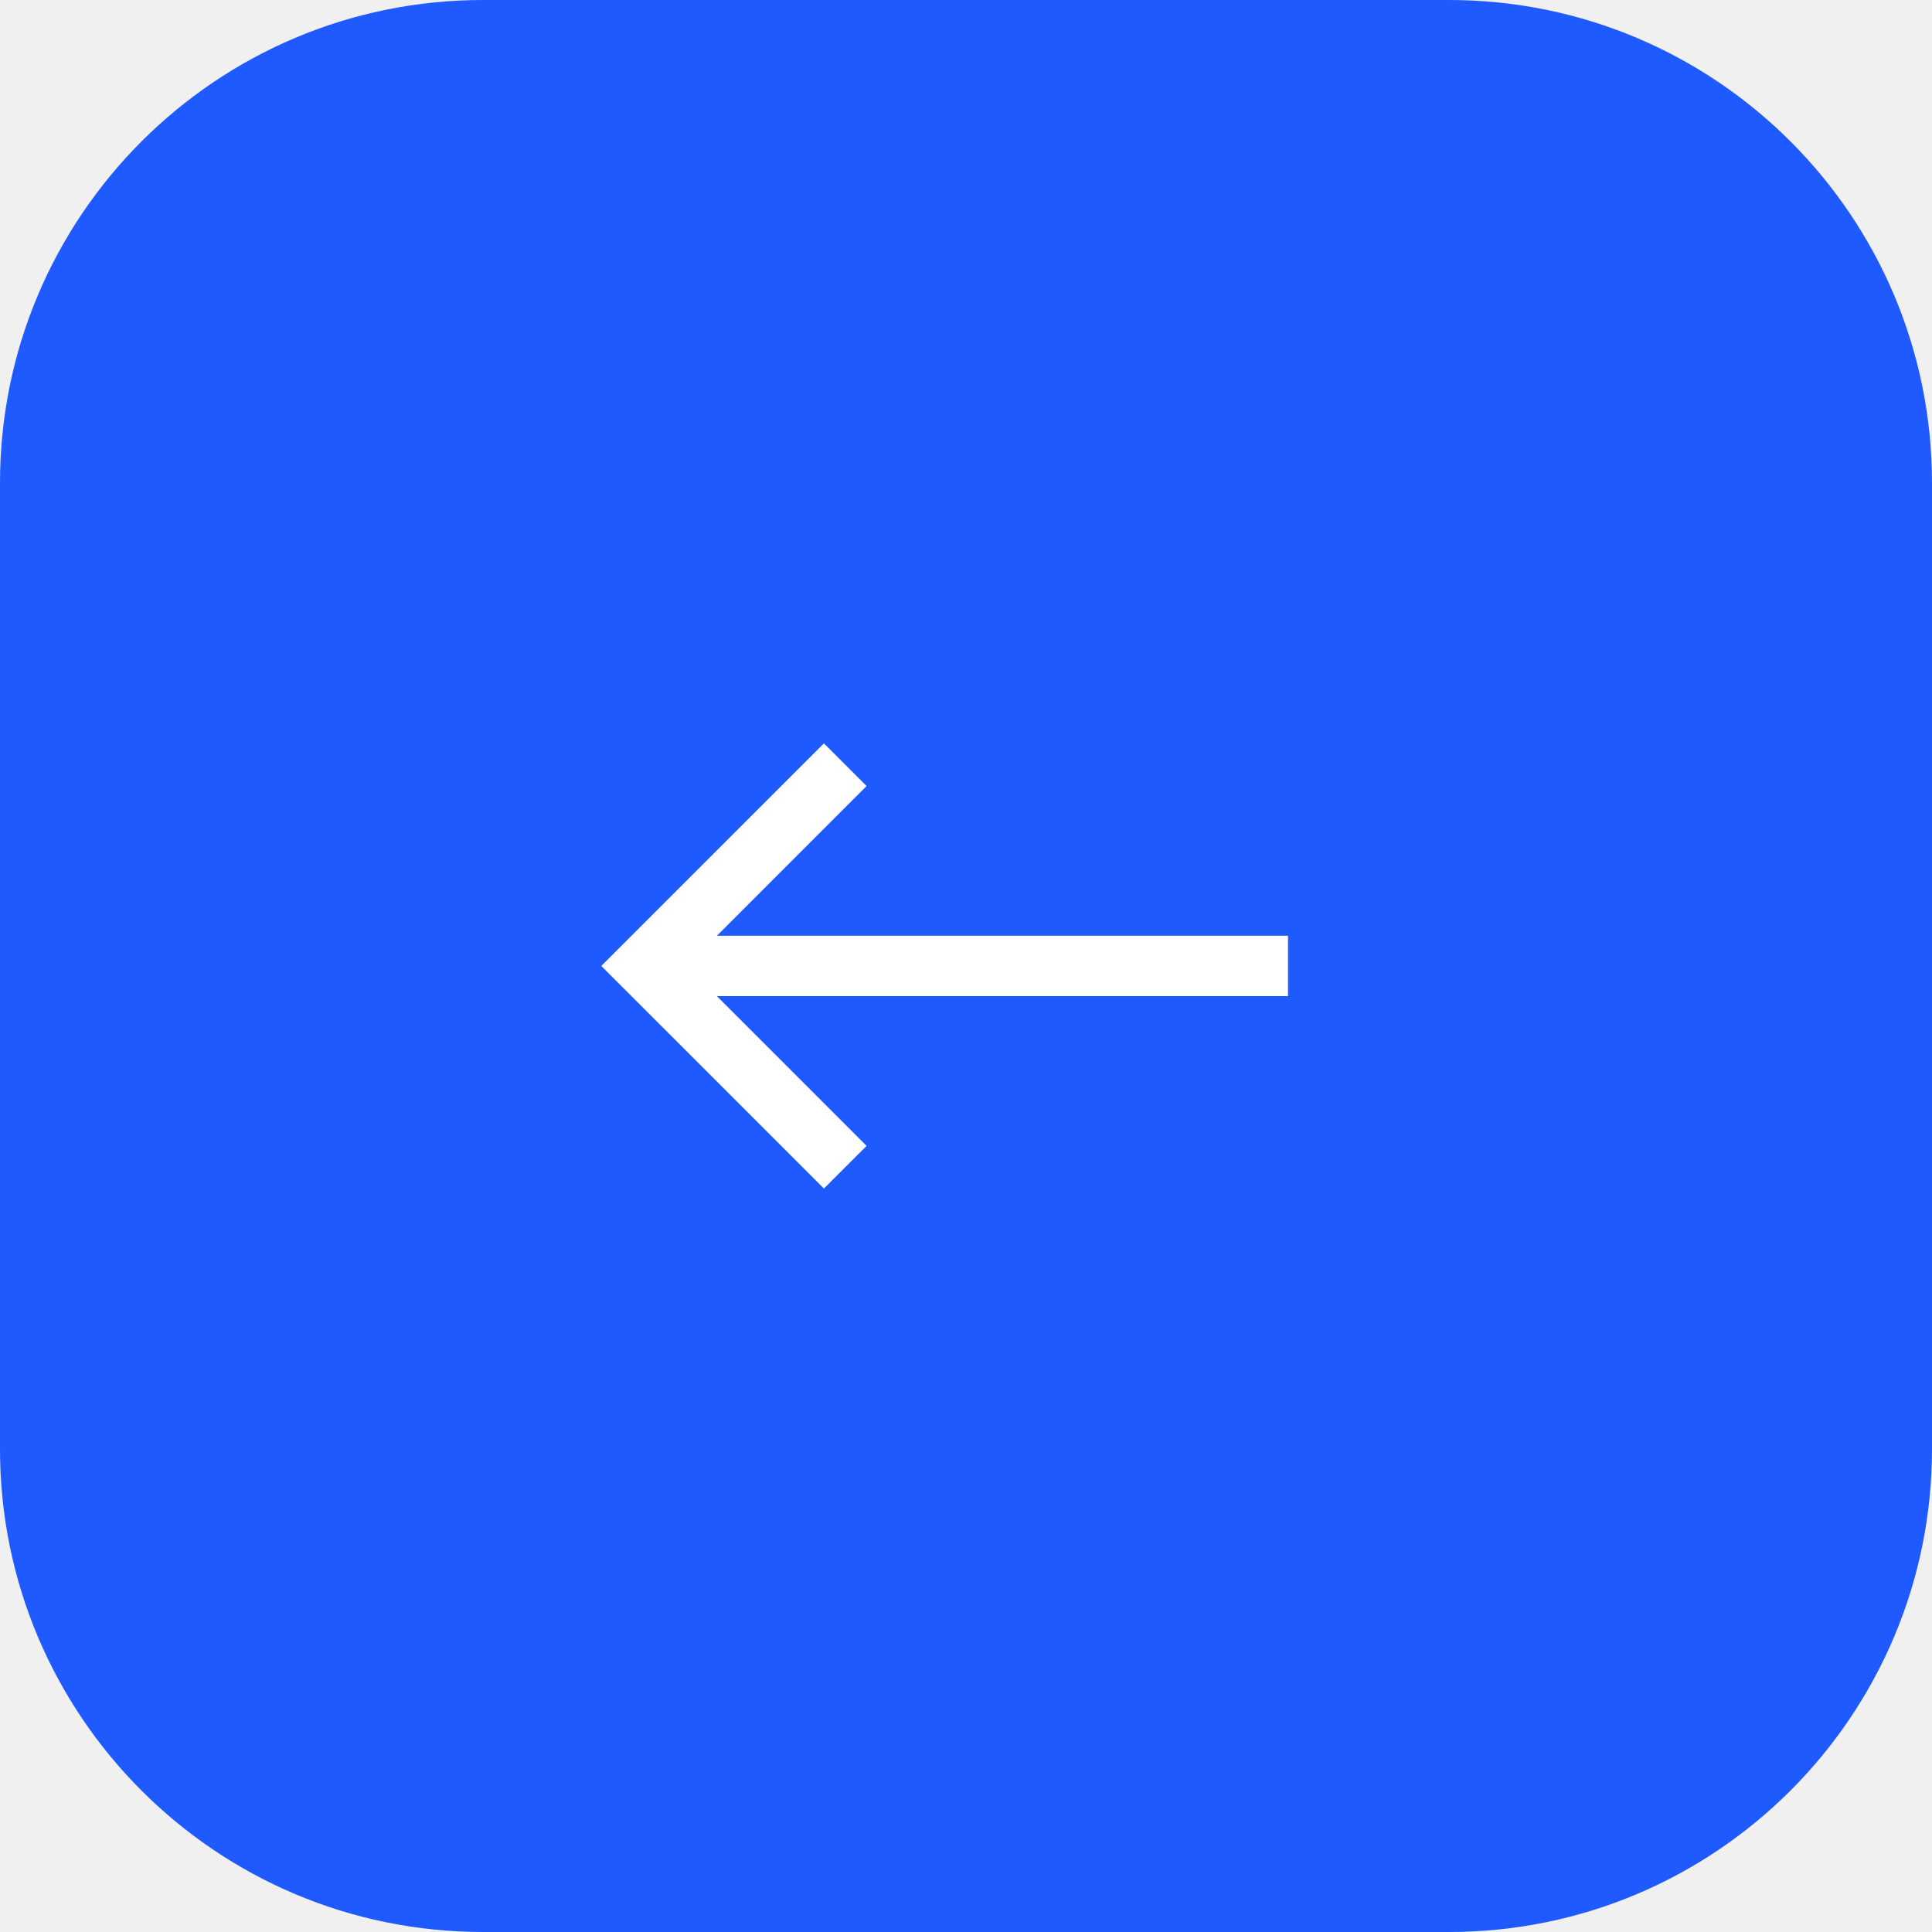
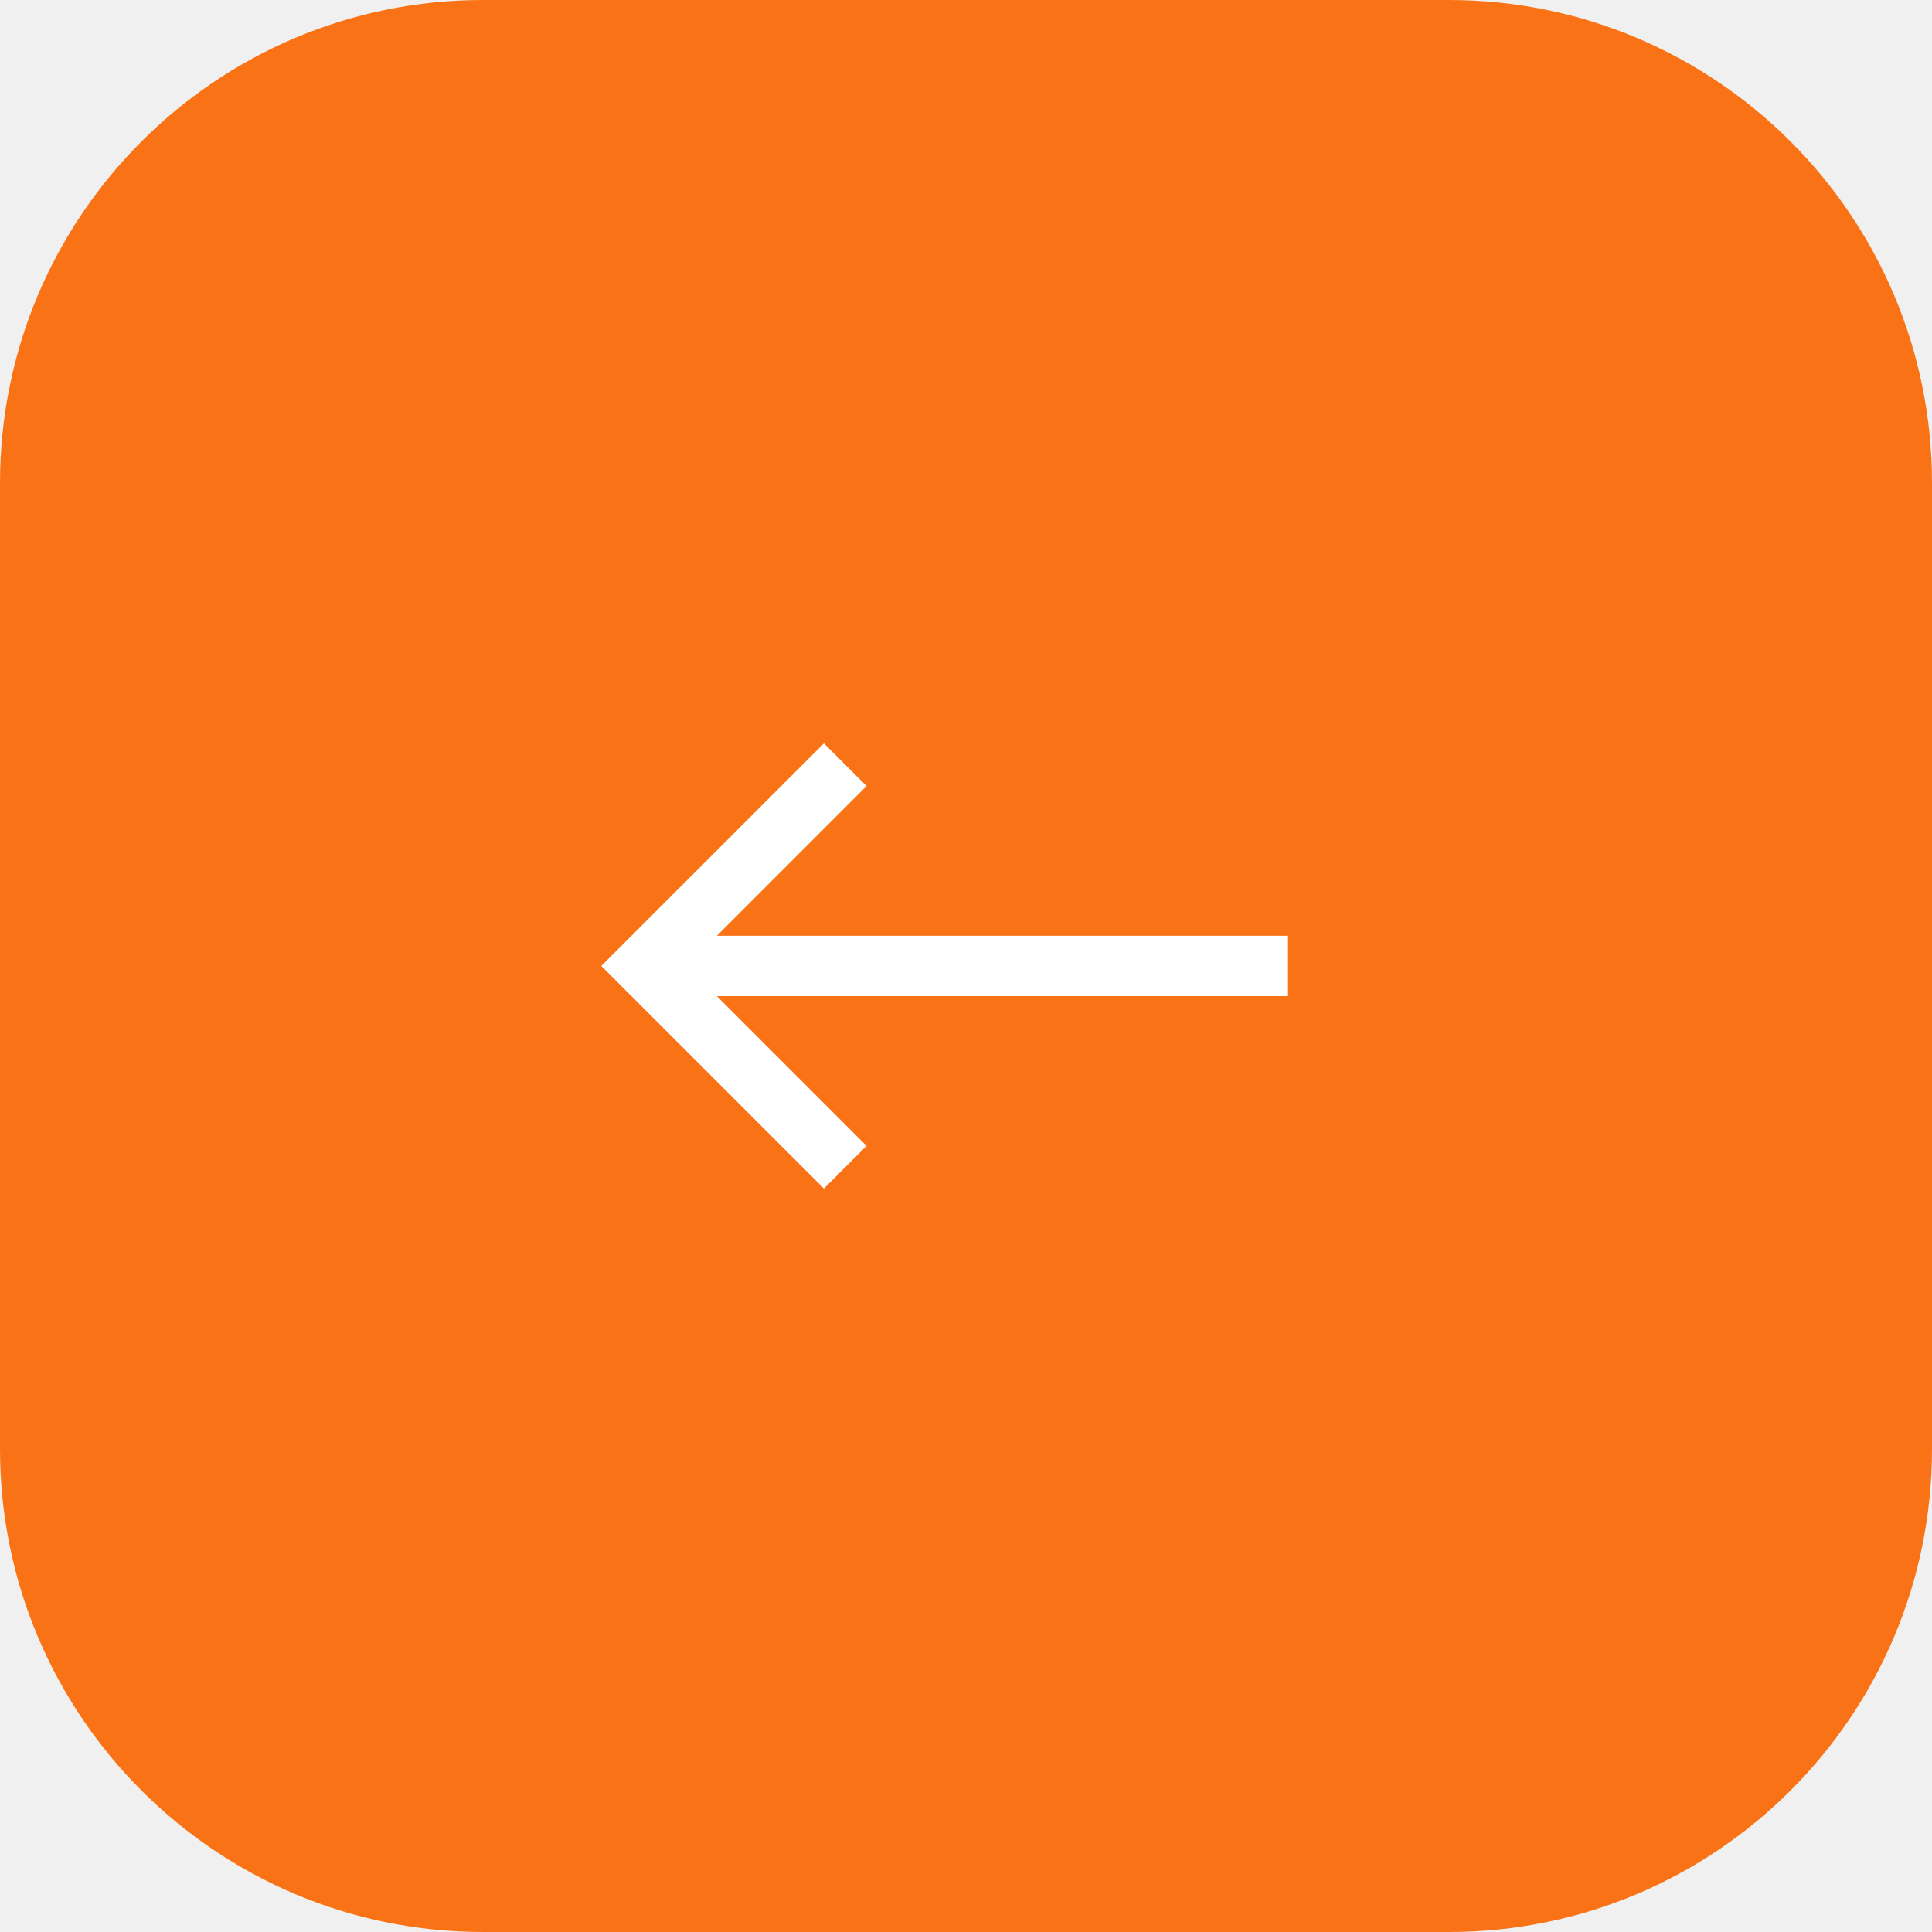
<svg xmlns="http://www.w3.org/2000/svg" width="48" height="48" viewBox="0 0 48 48" fill="none">
-   <rect width="48" height="48" rx="12" fill="#1E5AFF" />
+   <rect width="48" height="48" rx="12" fill="#F97316" />
  <path fill-rule="evenodd" clip-rule="evenodd" d="M20.47 18.469L14.939 23.999L20.47 29.529L21.53 28.469L17.811 24.749L32 24.749V23.249L17.811 23.249L21.53 19.529L20.47 18.469Z" fill="white" />
</svg>
